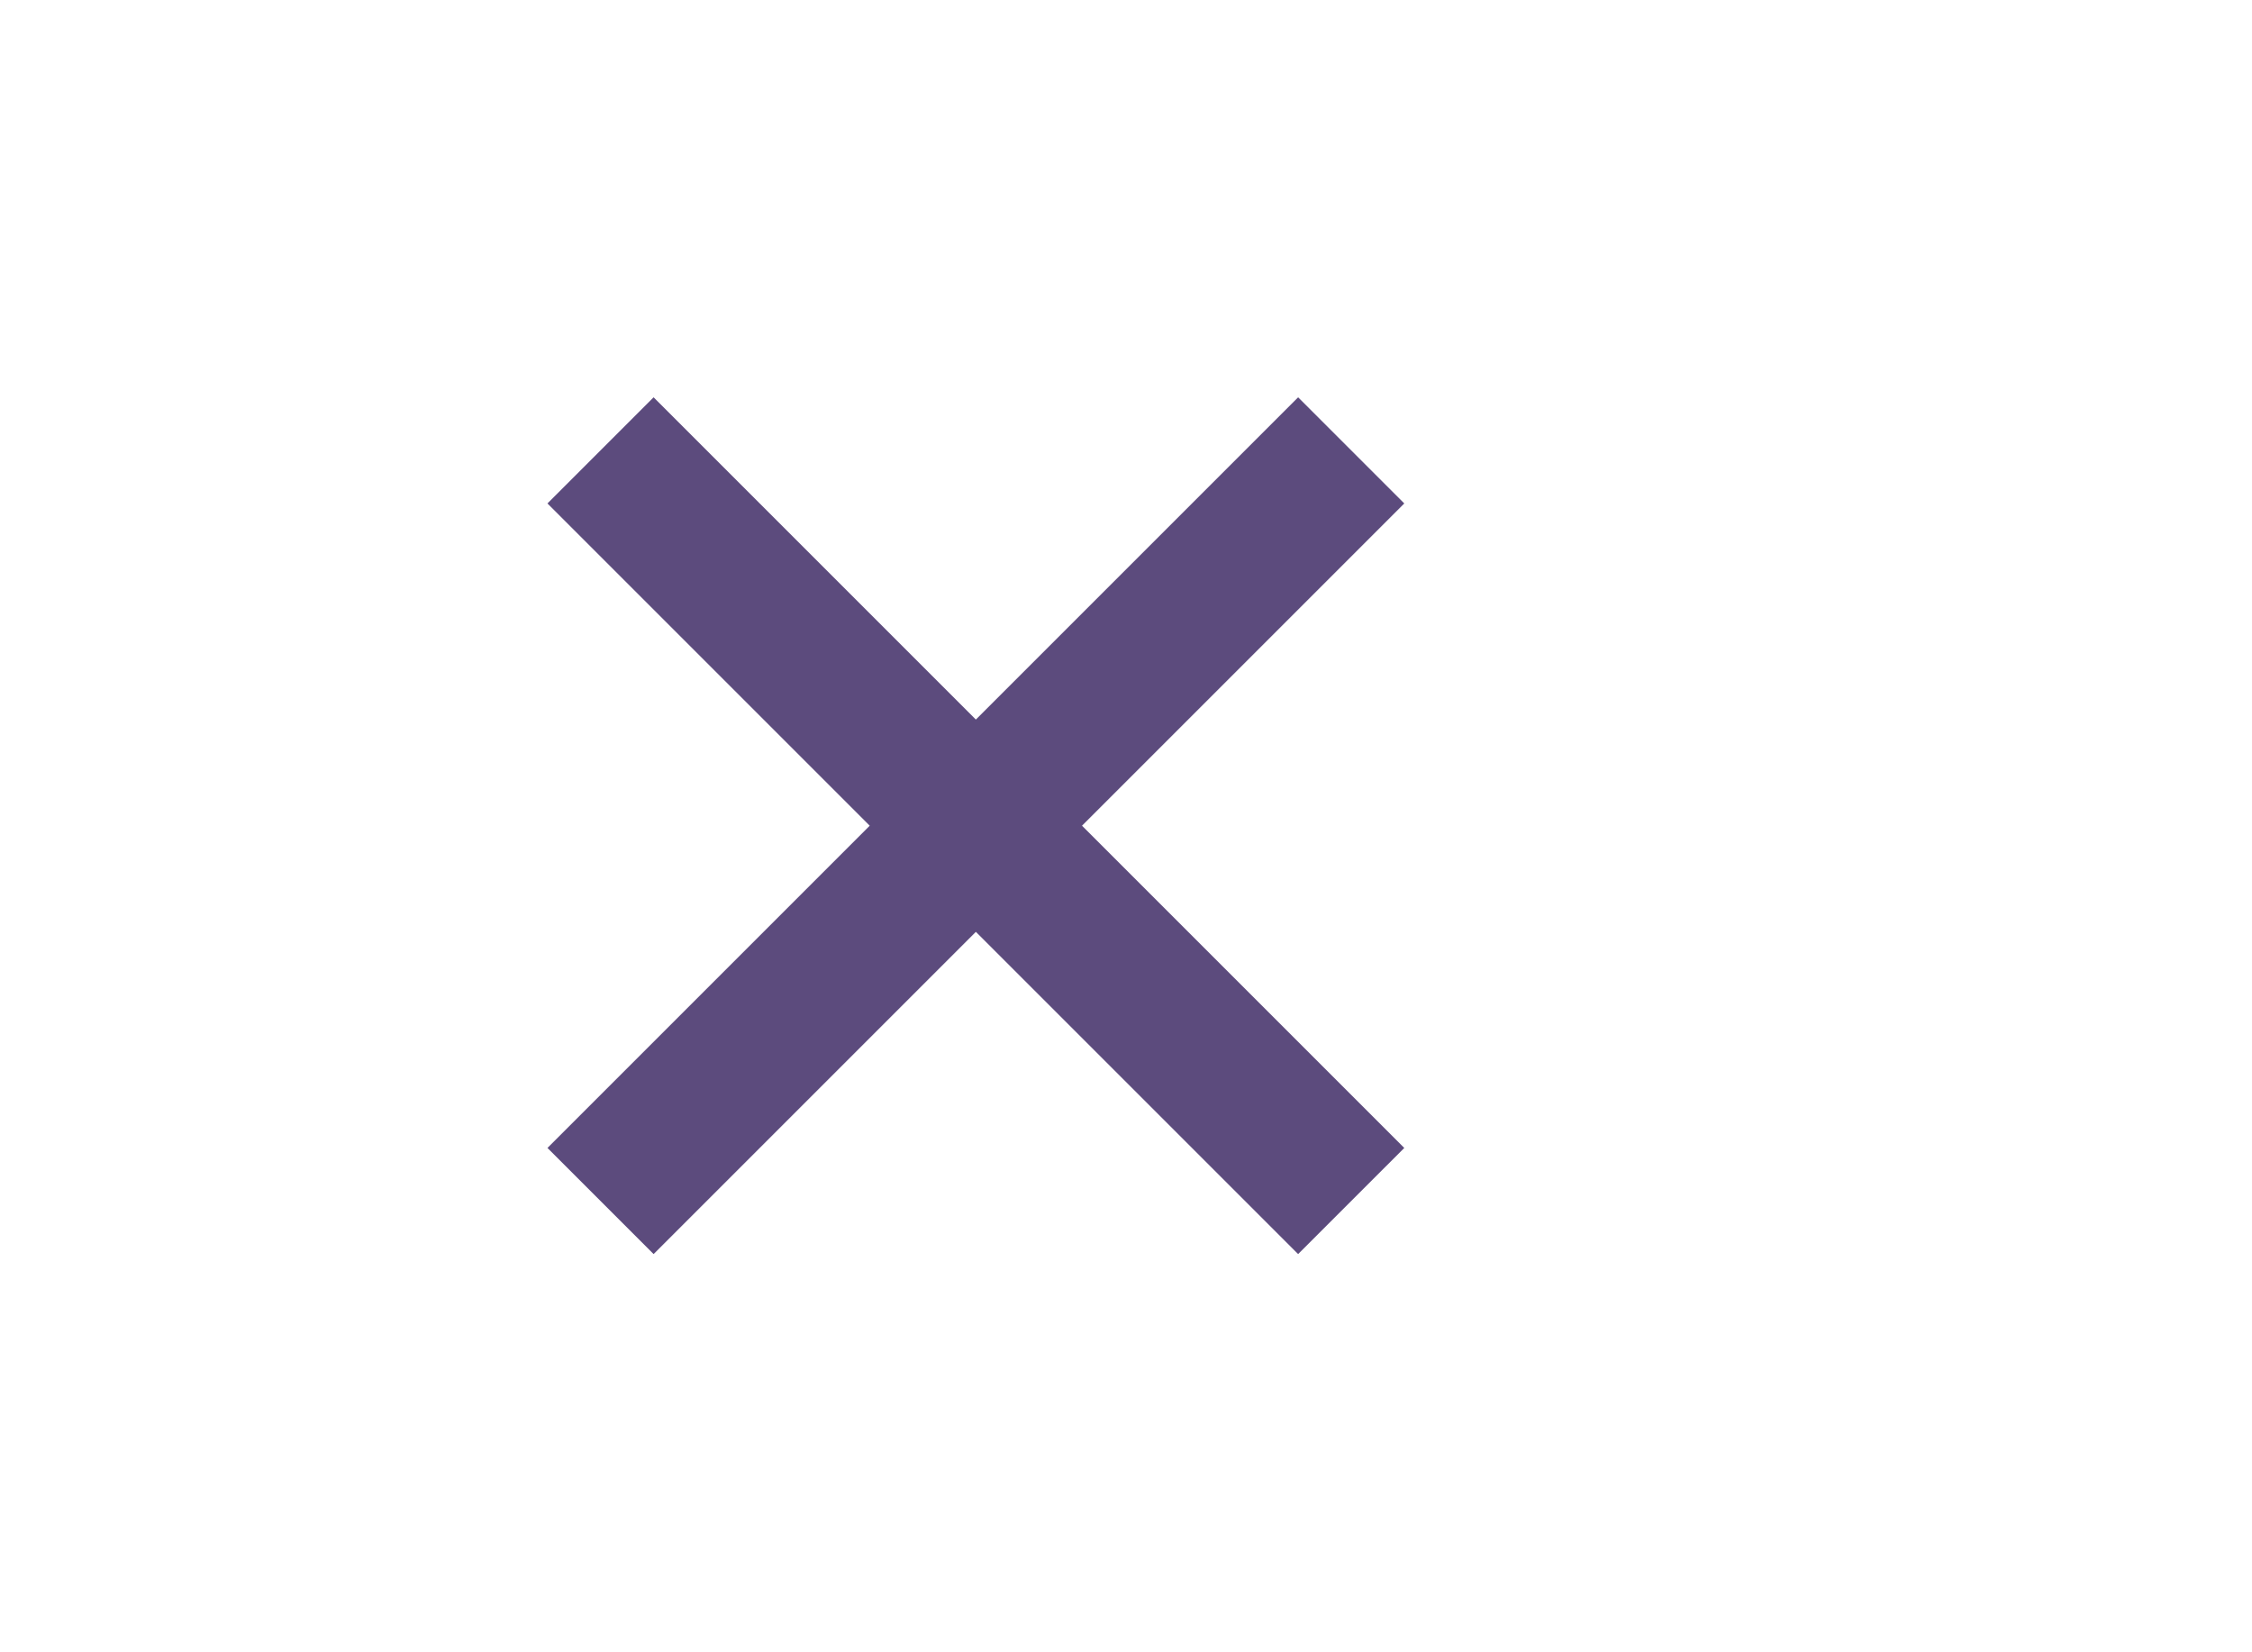
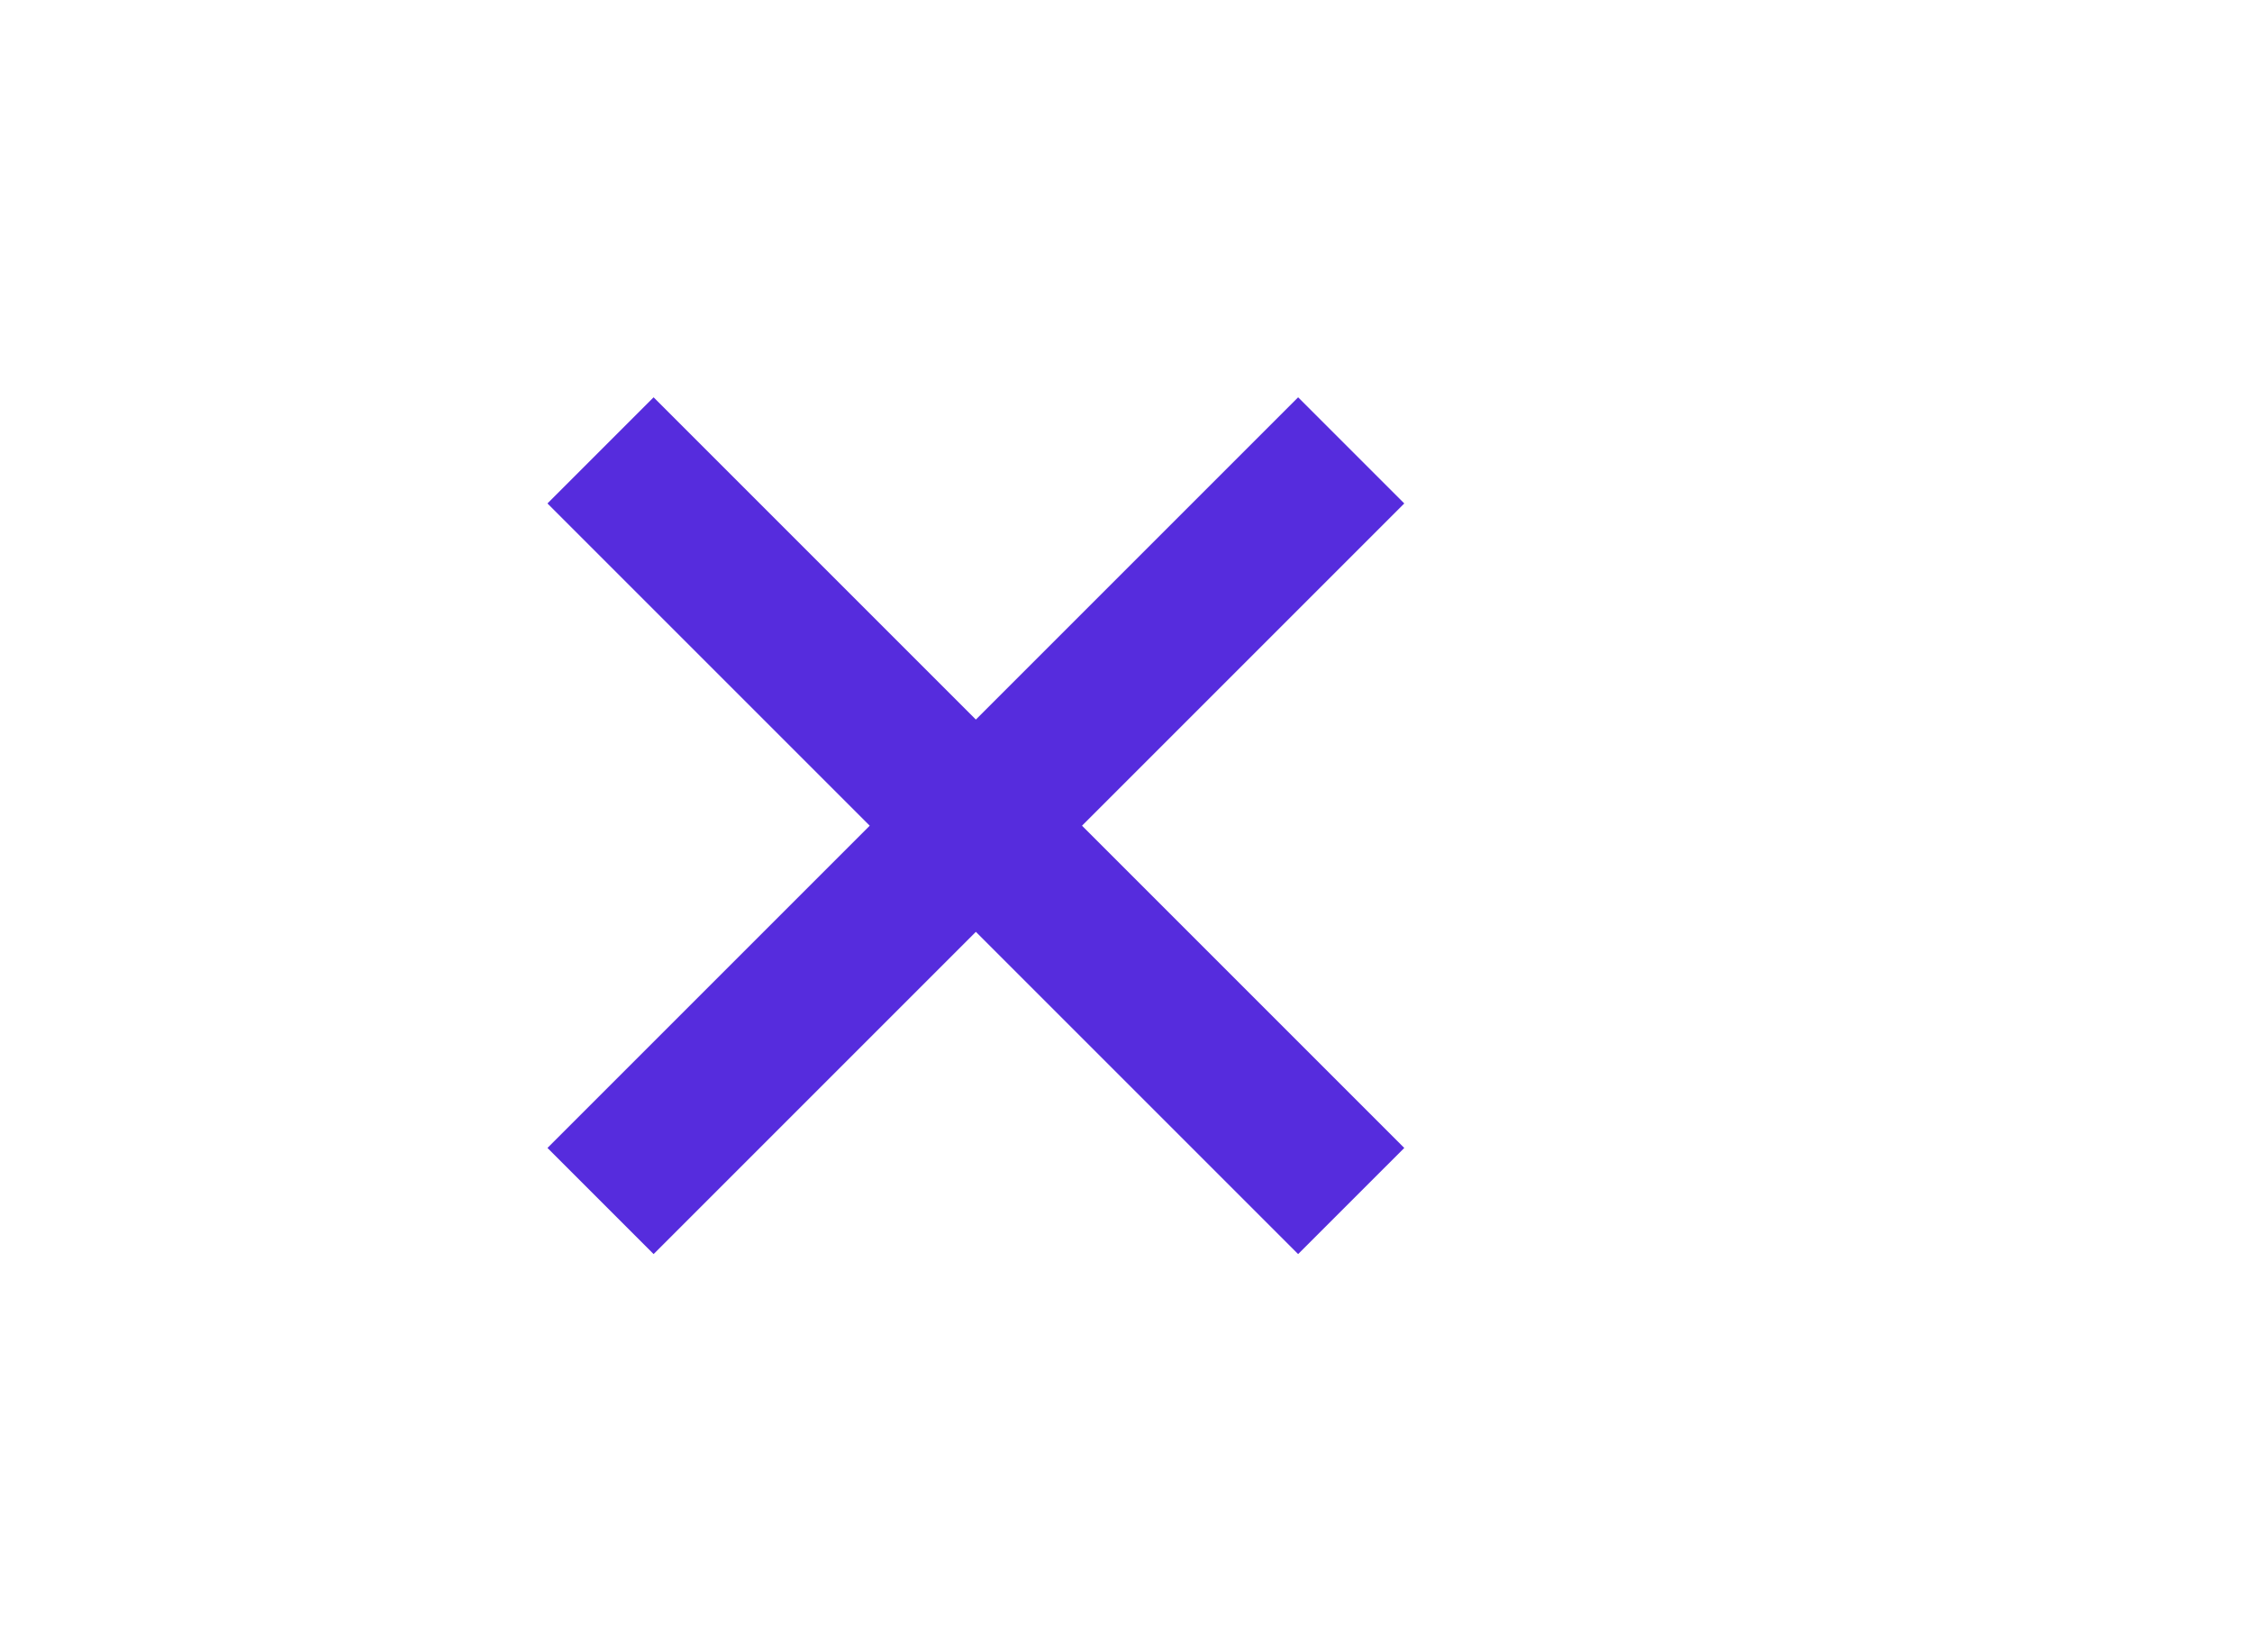
<svg xmlns="http://www.w3.org/2000/svg" width="30px" height="22px" viewBox="0 0 30 22" version="1.1">
  <g id="Clear-Purple" stroke="none" stroke-width="1" fill="none" fill-rule="evenodd">
    <g id="ic-clear-purple" transform="translate(5, 3)">
-       <polygon id="Path_18950" fill="#5C4B7D" points="13.707 3.707 12.293 2.293 8 6.586 3.707 2.293 2.293 3.707 6.586 8 2.293 12.293 3.707 13.707 8 9.414 12.293 13.707 13.707 12.293 9.414 8" />
+       <polygon id="Path_18950" fill="#562cdd" points="13.707 3.707 12.293 2.293 8 6.586 3.707 2.293 2.293 3.707 6.586 8 2.293 12.293 3.707 13.707 8 9.414 12.293 13.707 13.707 12.293 9.414 8" />
      <polygon id="Rectangle_4602" points="0 0 16 0 16 16 0 16" />
    </g>
  </g>
</svg>
